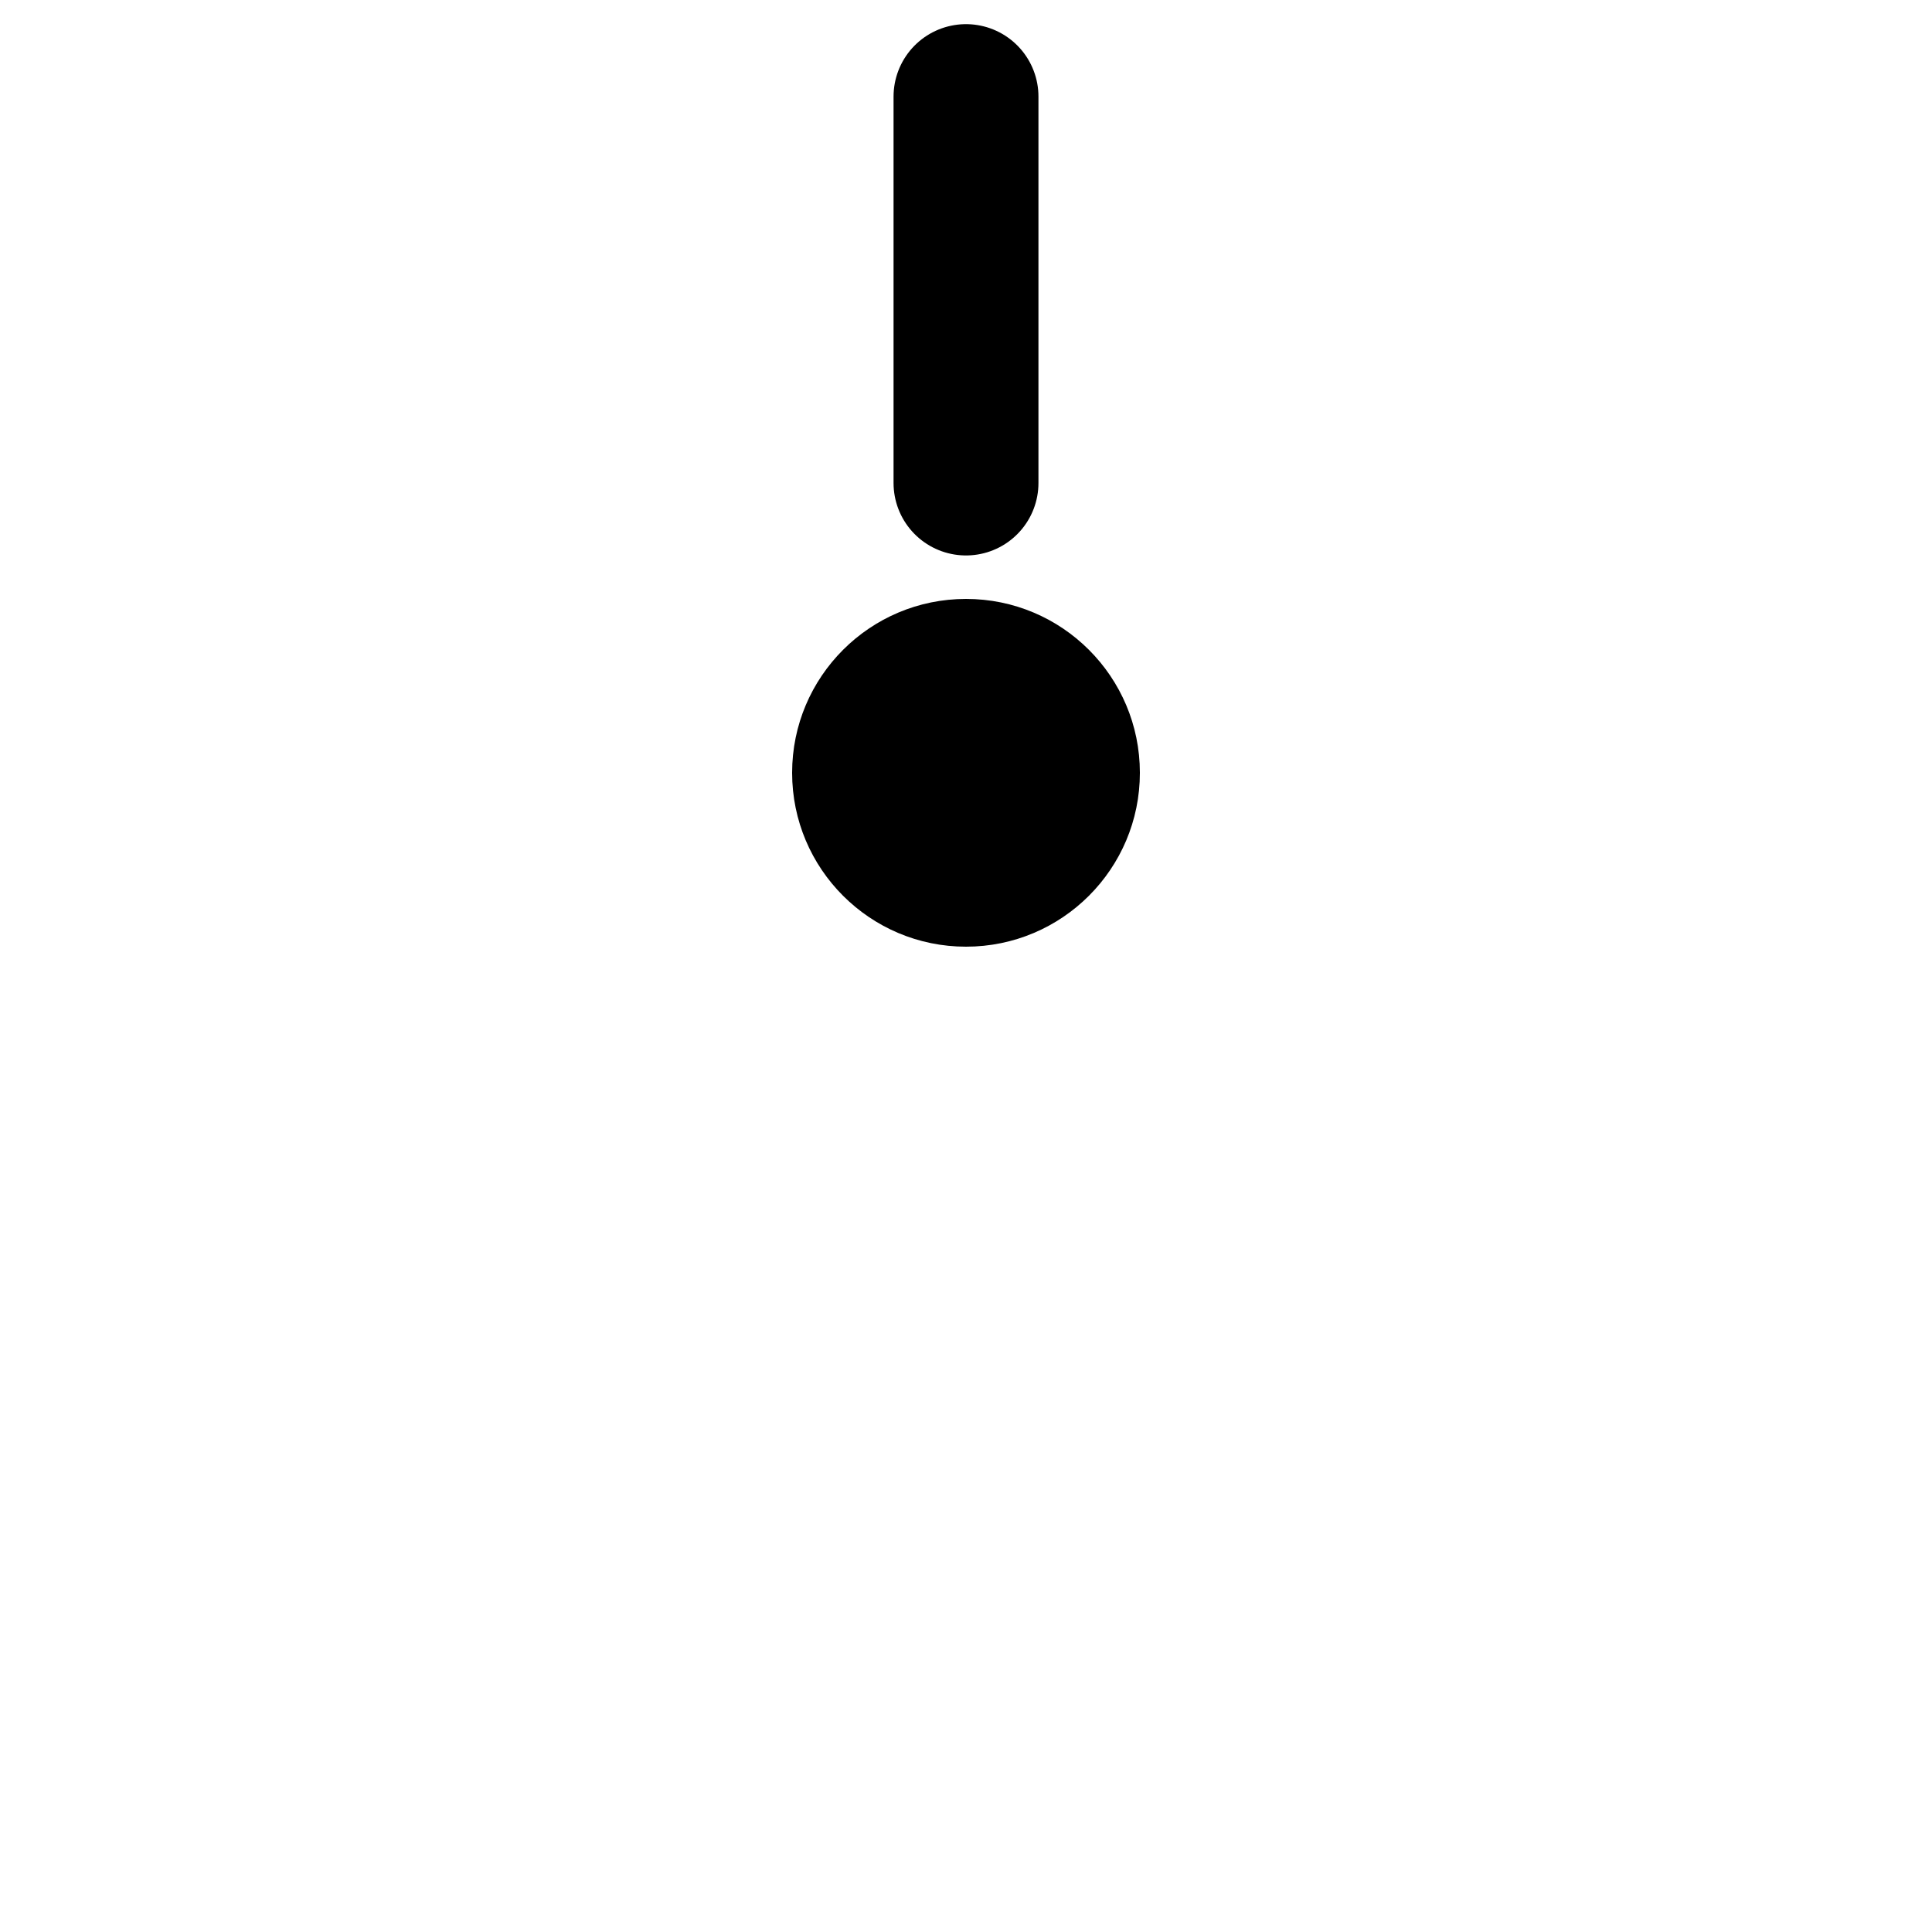
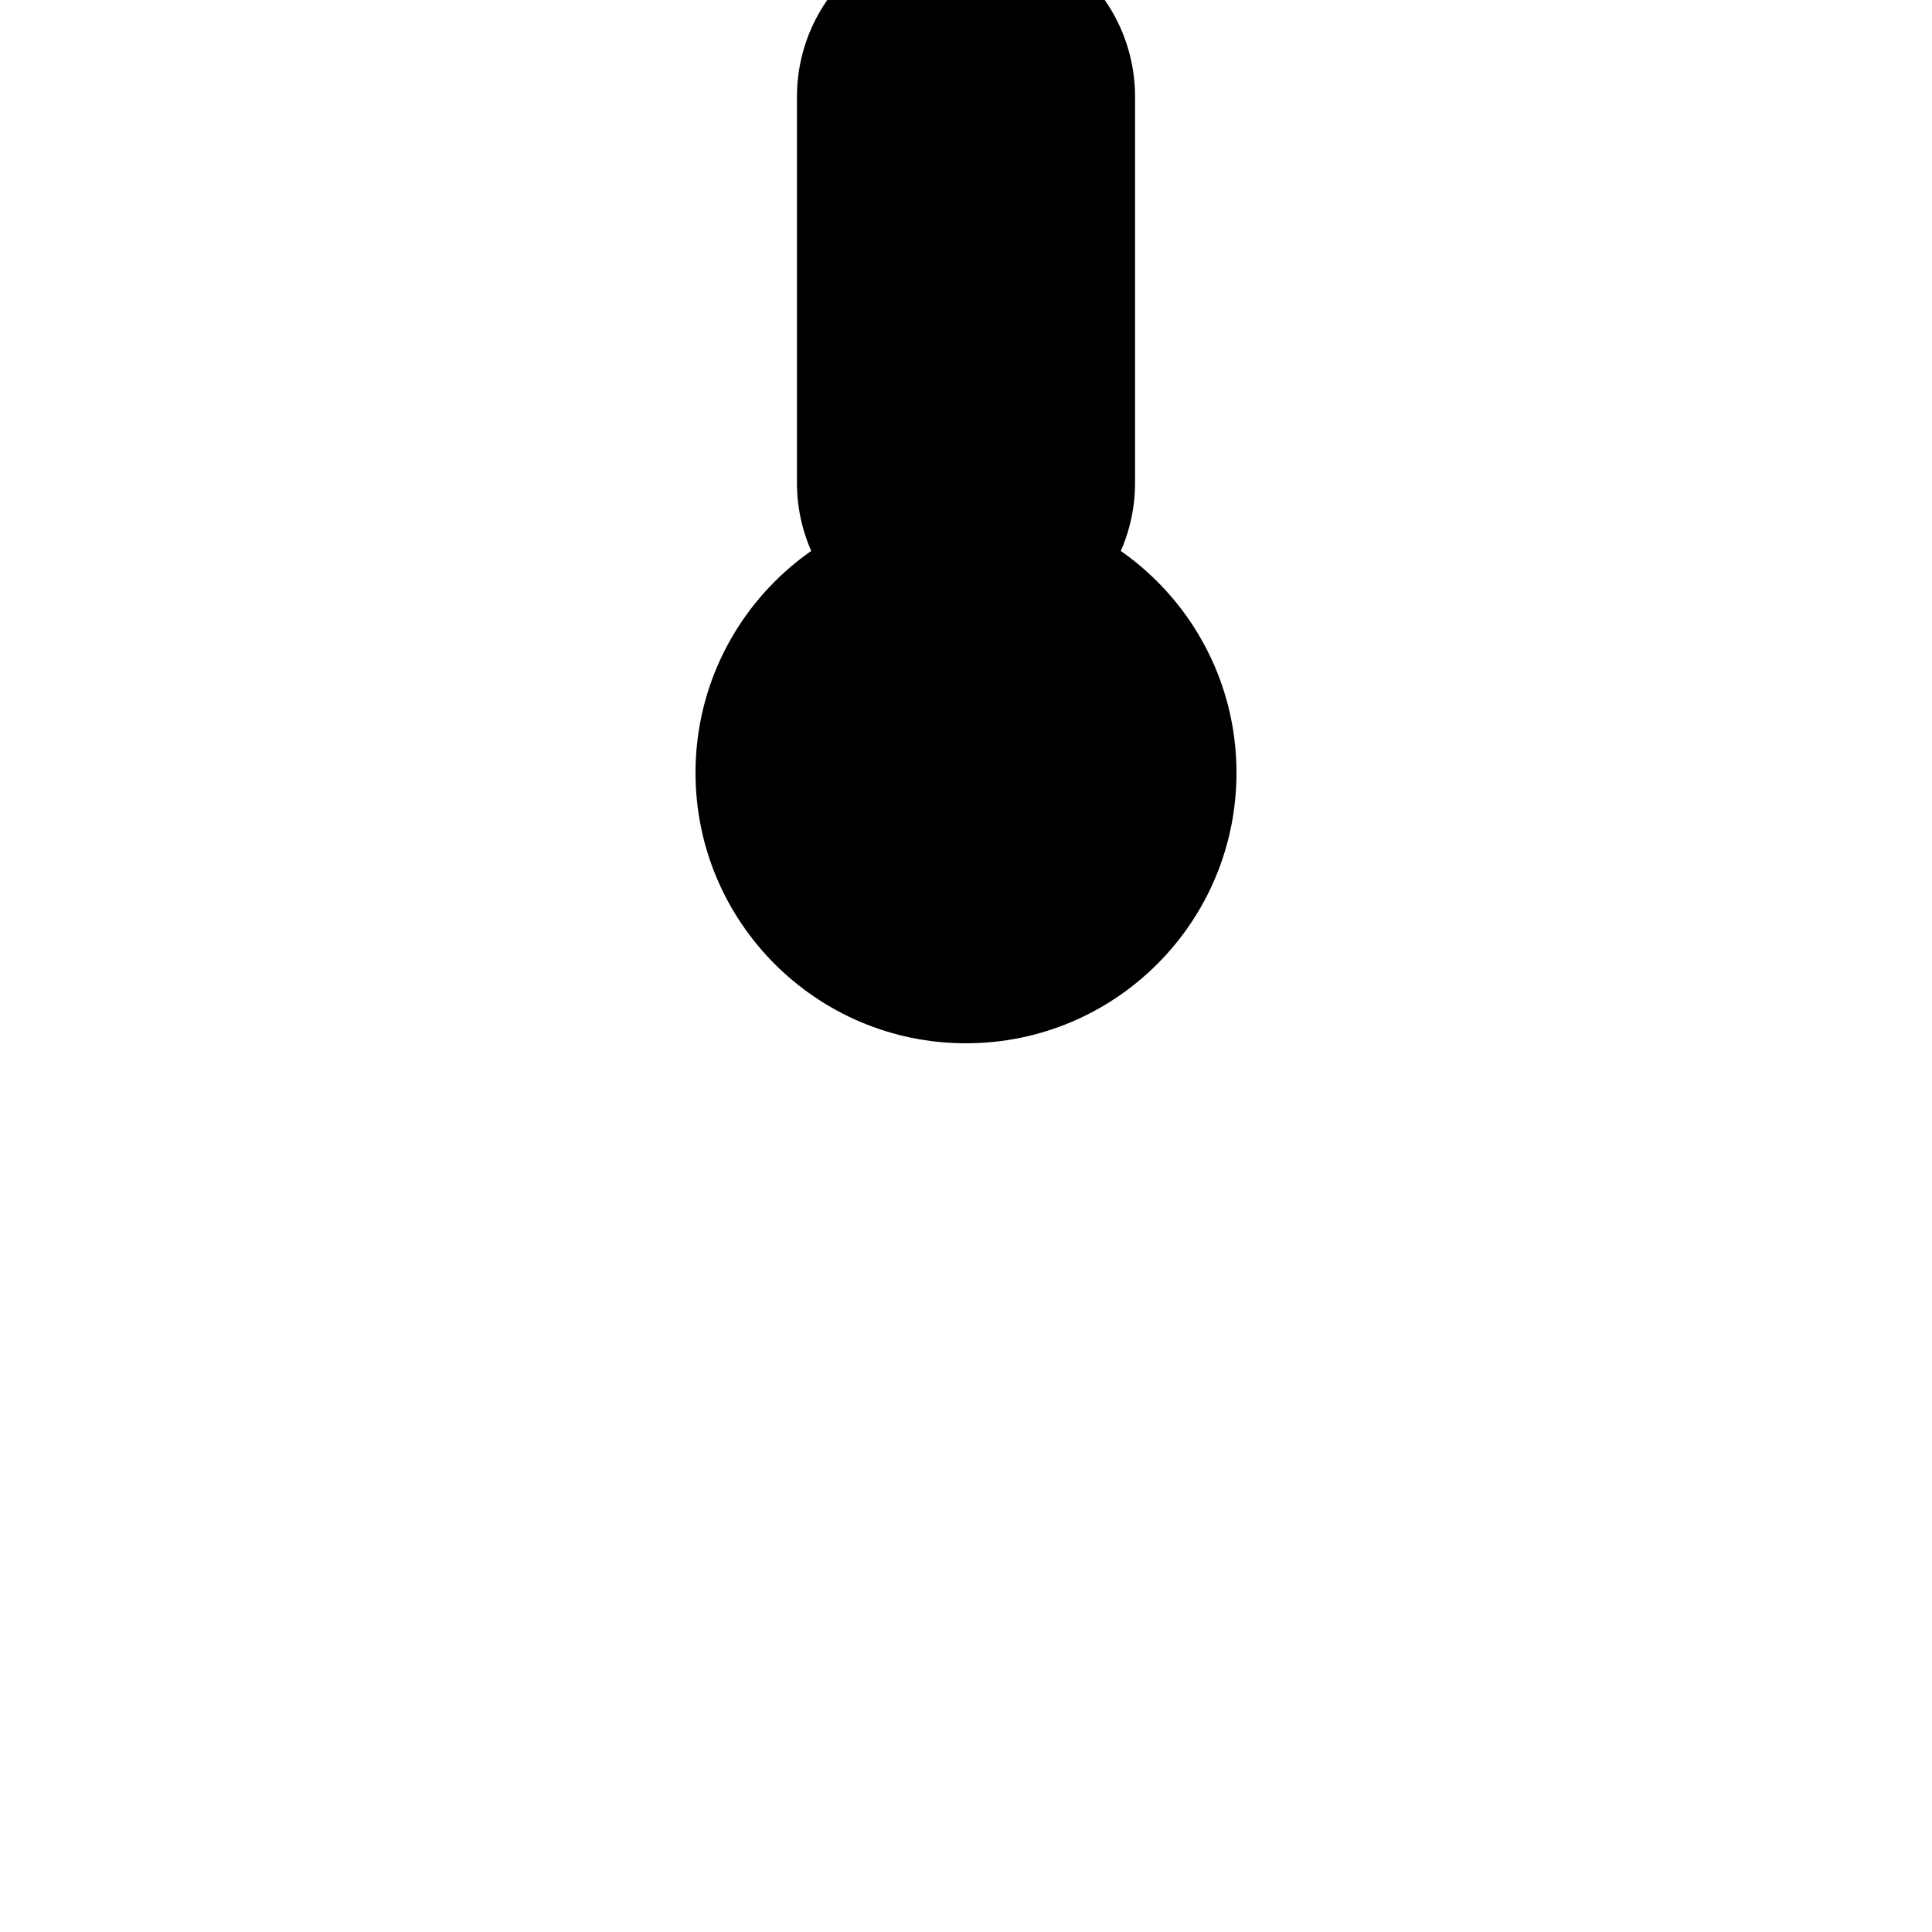
<svg xmlns="http://www.w3.org/2000/svg" viewBox="0 0 200 200">
-   <line x1="100" y1="10" x2="100" y2="50" stroke="currentColor" stroke-width="15" stroke-linecap="round" />
-   <circle cx="100" cy="80" r="18" fill="currentColor" />
+   <line x1="100" y1="10" x2="100" y2="50" stroke="currentColor" stroke-width="35" stroke-linecap="round" />
+   <circle cx="100" cy="80" r="28" fill="currentColor" />
  <circle cx="100" cy="75" r="5" fill="currentColor">
    <animateMotion dur="1.2s" begin="0s" repeatCount="indefinite" path="M0,0 L-55,145" />
    <animate attributeName="opacity" values="1;0" dur="1.2s" repeatCount="indefinite" />
  </circle>
  <circle cx="100" cy="75" r="5" fill="currentColor">
    <animateMotion dur="1.0s" begin="0.15s" repeatCount="indefinite" path="M0,0 L-40,155" />
    <animate attributeName="opacity" values="1;0" dur="1.0s" begin="0.15s" repeatCount="indefinite" />
  </circle>
  <circle cx="100" cy="75" r="5" fill="currentColor">
    <animateMotion dur="1.1s" begin="0.3s" repeatCount="indefinite" path="M0,0 L-20,150" />
    <animate attributeName="opacity" values="1;0" dur="1.1s" begin="0.3s" repeatCount="indefinite" />
  </circle>
  <circle cx="100" cy="75" r="5" fill="currentColor">
    <animateMotion dur="0.9s" begin="0.45s" repeatCount="indefinite" path="M0,0 L0,155" />
    <animate attributeName="opacity" values="1;0" dur="0.9s" begin="0.45s" repeatCount="indefinite" />
  </circle>
  <circle cx="100" cy="75" r="5" fill="currentColor">
    <animateMotion dur="1.0s" begin="0.2s" repeatCount="indefinite" path="M0,0 L20,160" />
    <animate attributeName="opacity" values="1;0" dur="1.0s" begin="0.2s" repeatCount="indefinite" />
  </circle>
  <circle cx="100" cy="75" r="5" fill="currentColor">
    <animateMotion dur="1.15s" begin="0.55s" repeatCount="indefinite" path="M0,0 L40,165" />
    <animate attributeName="opacity" values="1;0" dur="1.15s" begin="0.55s" repeatCount="indefinite" />
  </circle>
  <circle cx="100" cy="75" r="5" fill="currentColor">
    <animateMotion dur="1.2s" begin="0.75s" repeatCount="indefinite" path="M0,0 L55,170" />
    <animate attributeName="opacity" values="1;0" dur="1.2s" begin="0.75s" repeatCount="indefinite" />
  </circle>
</svg>
